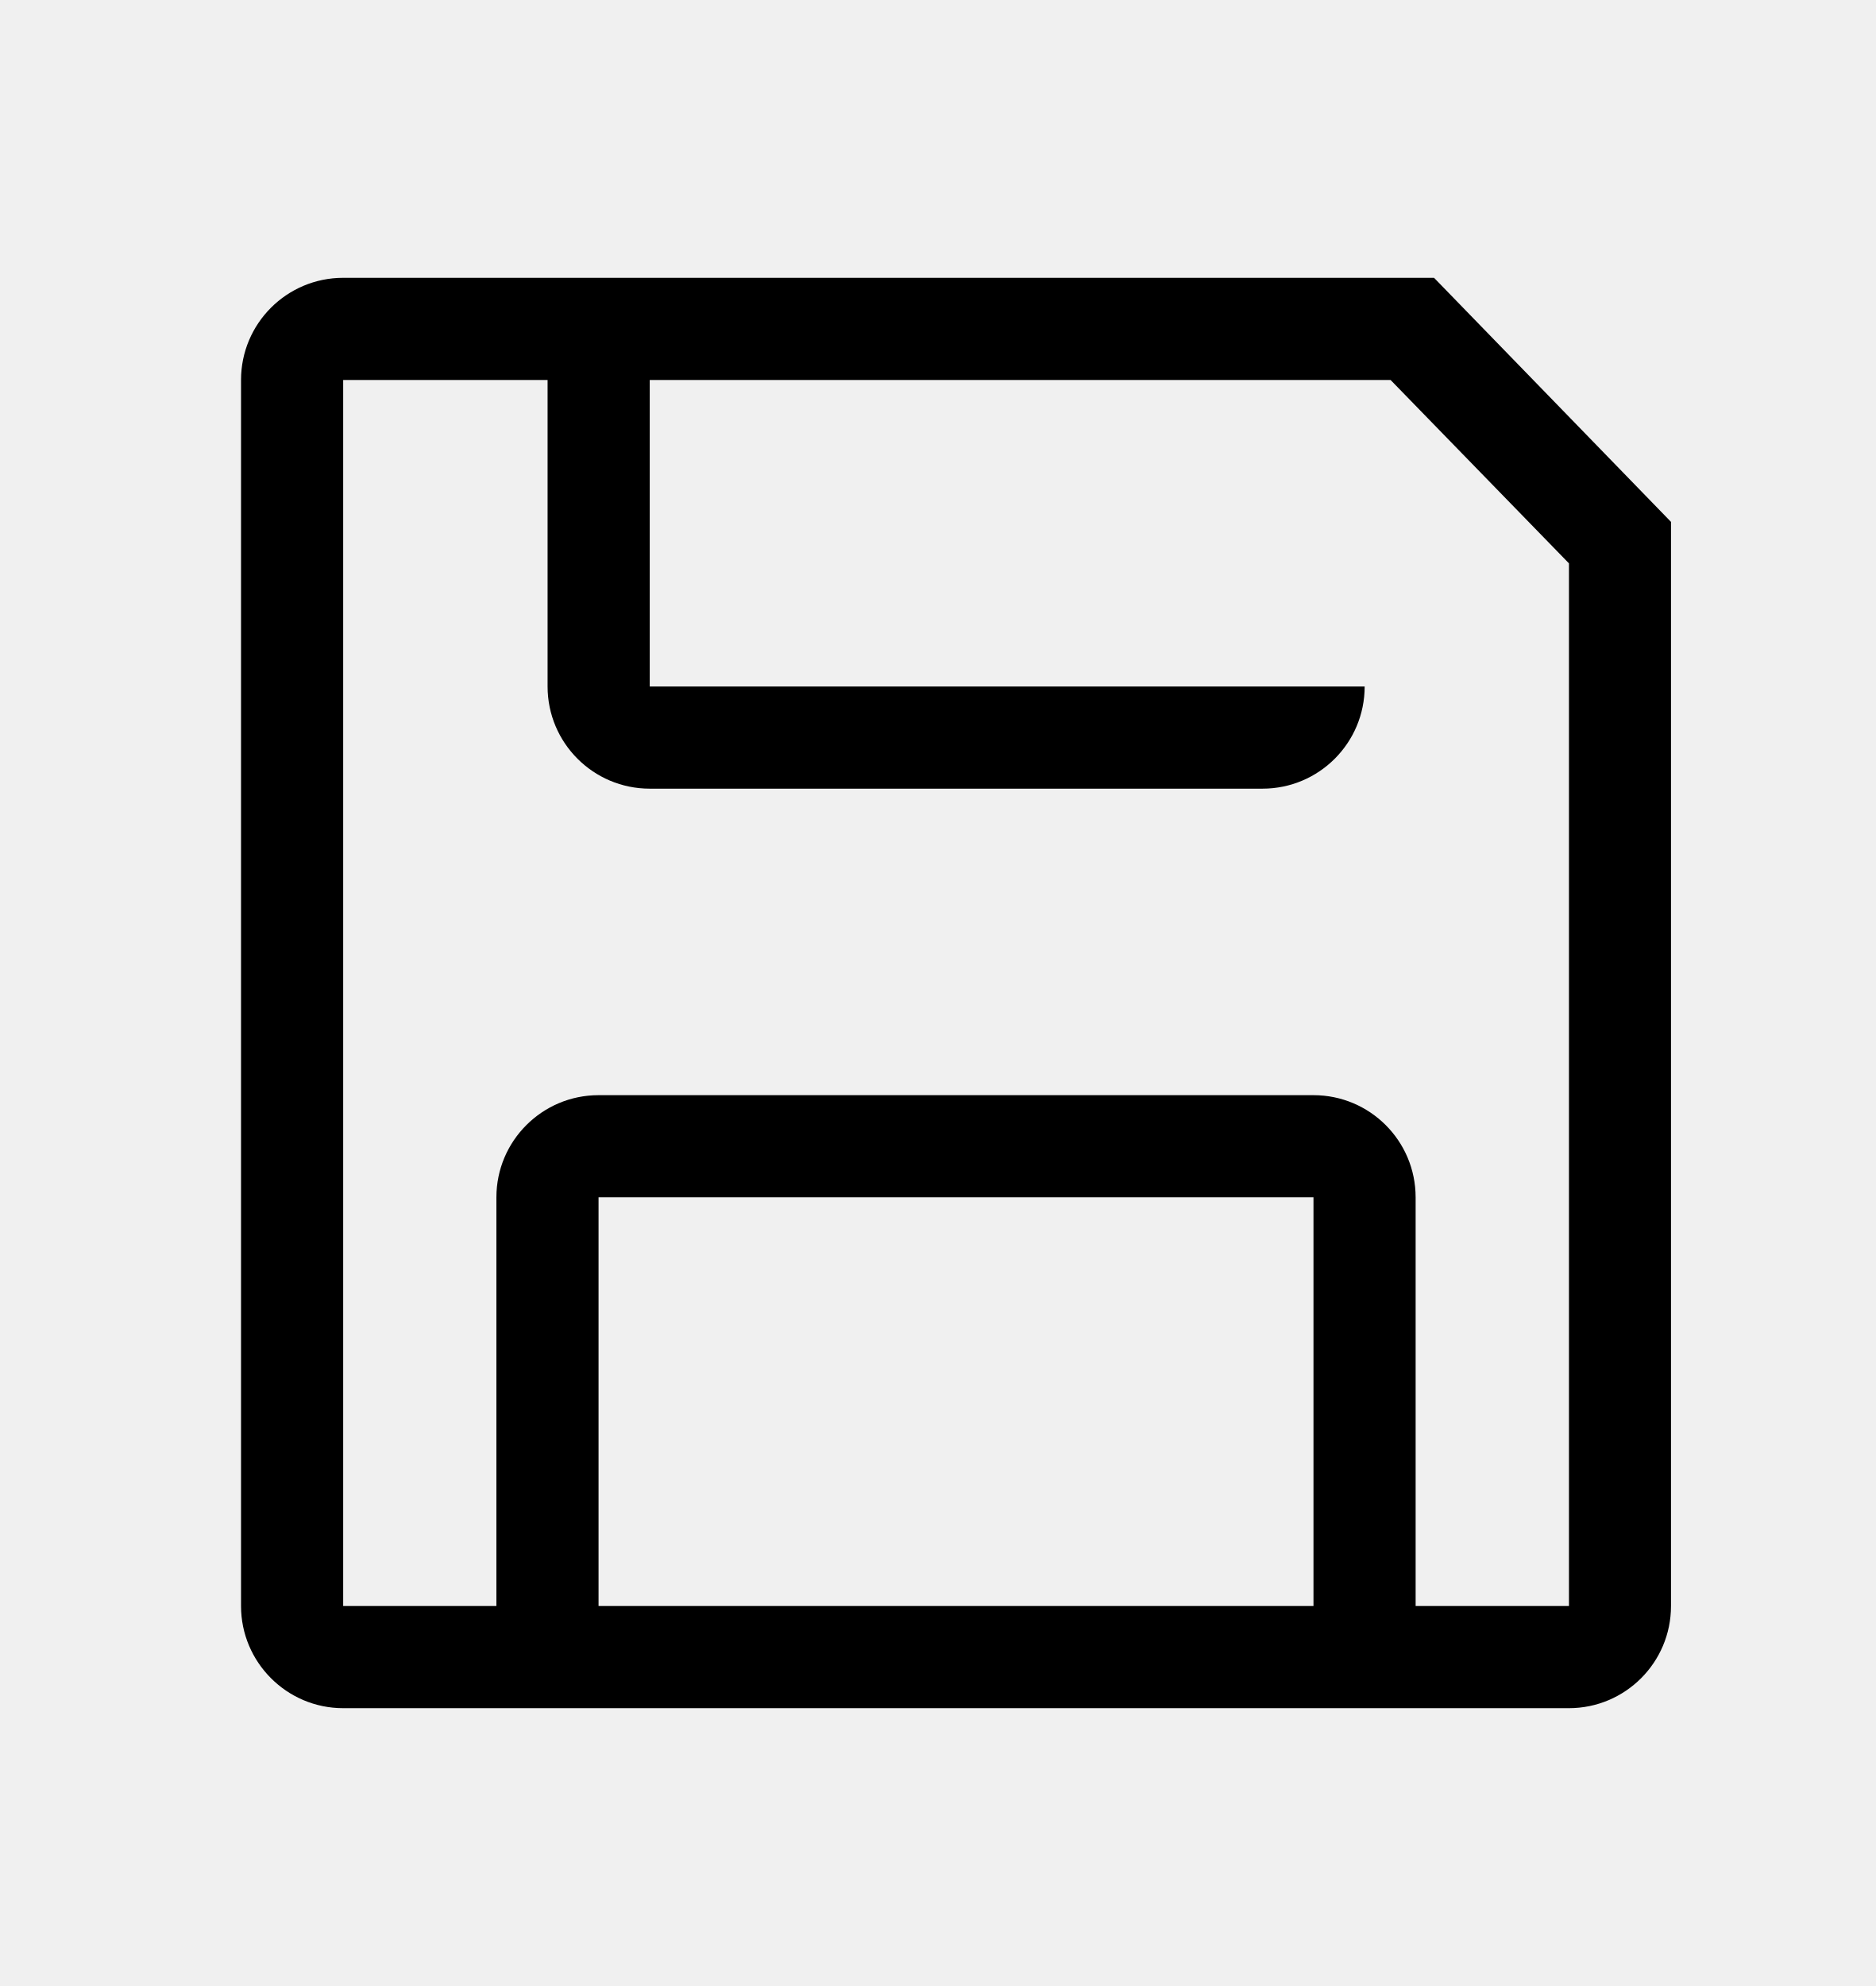
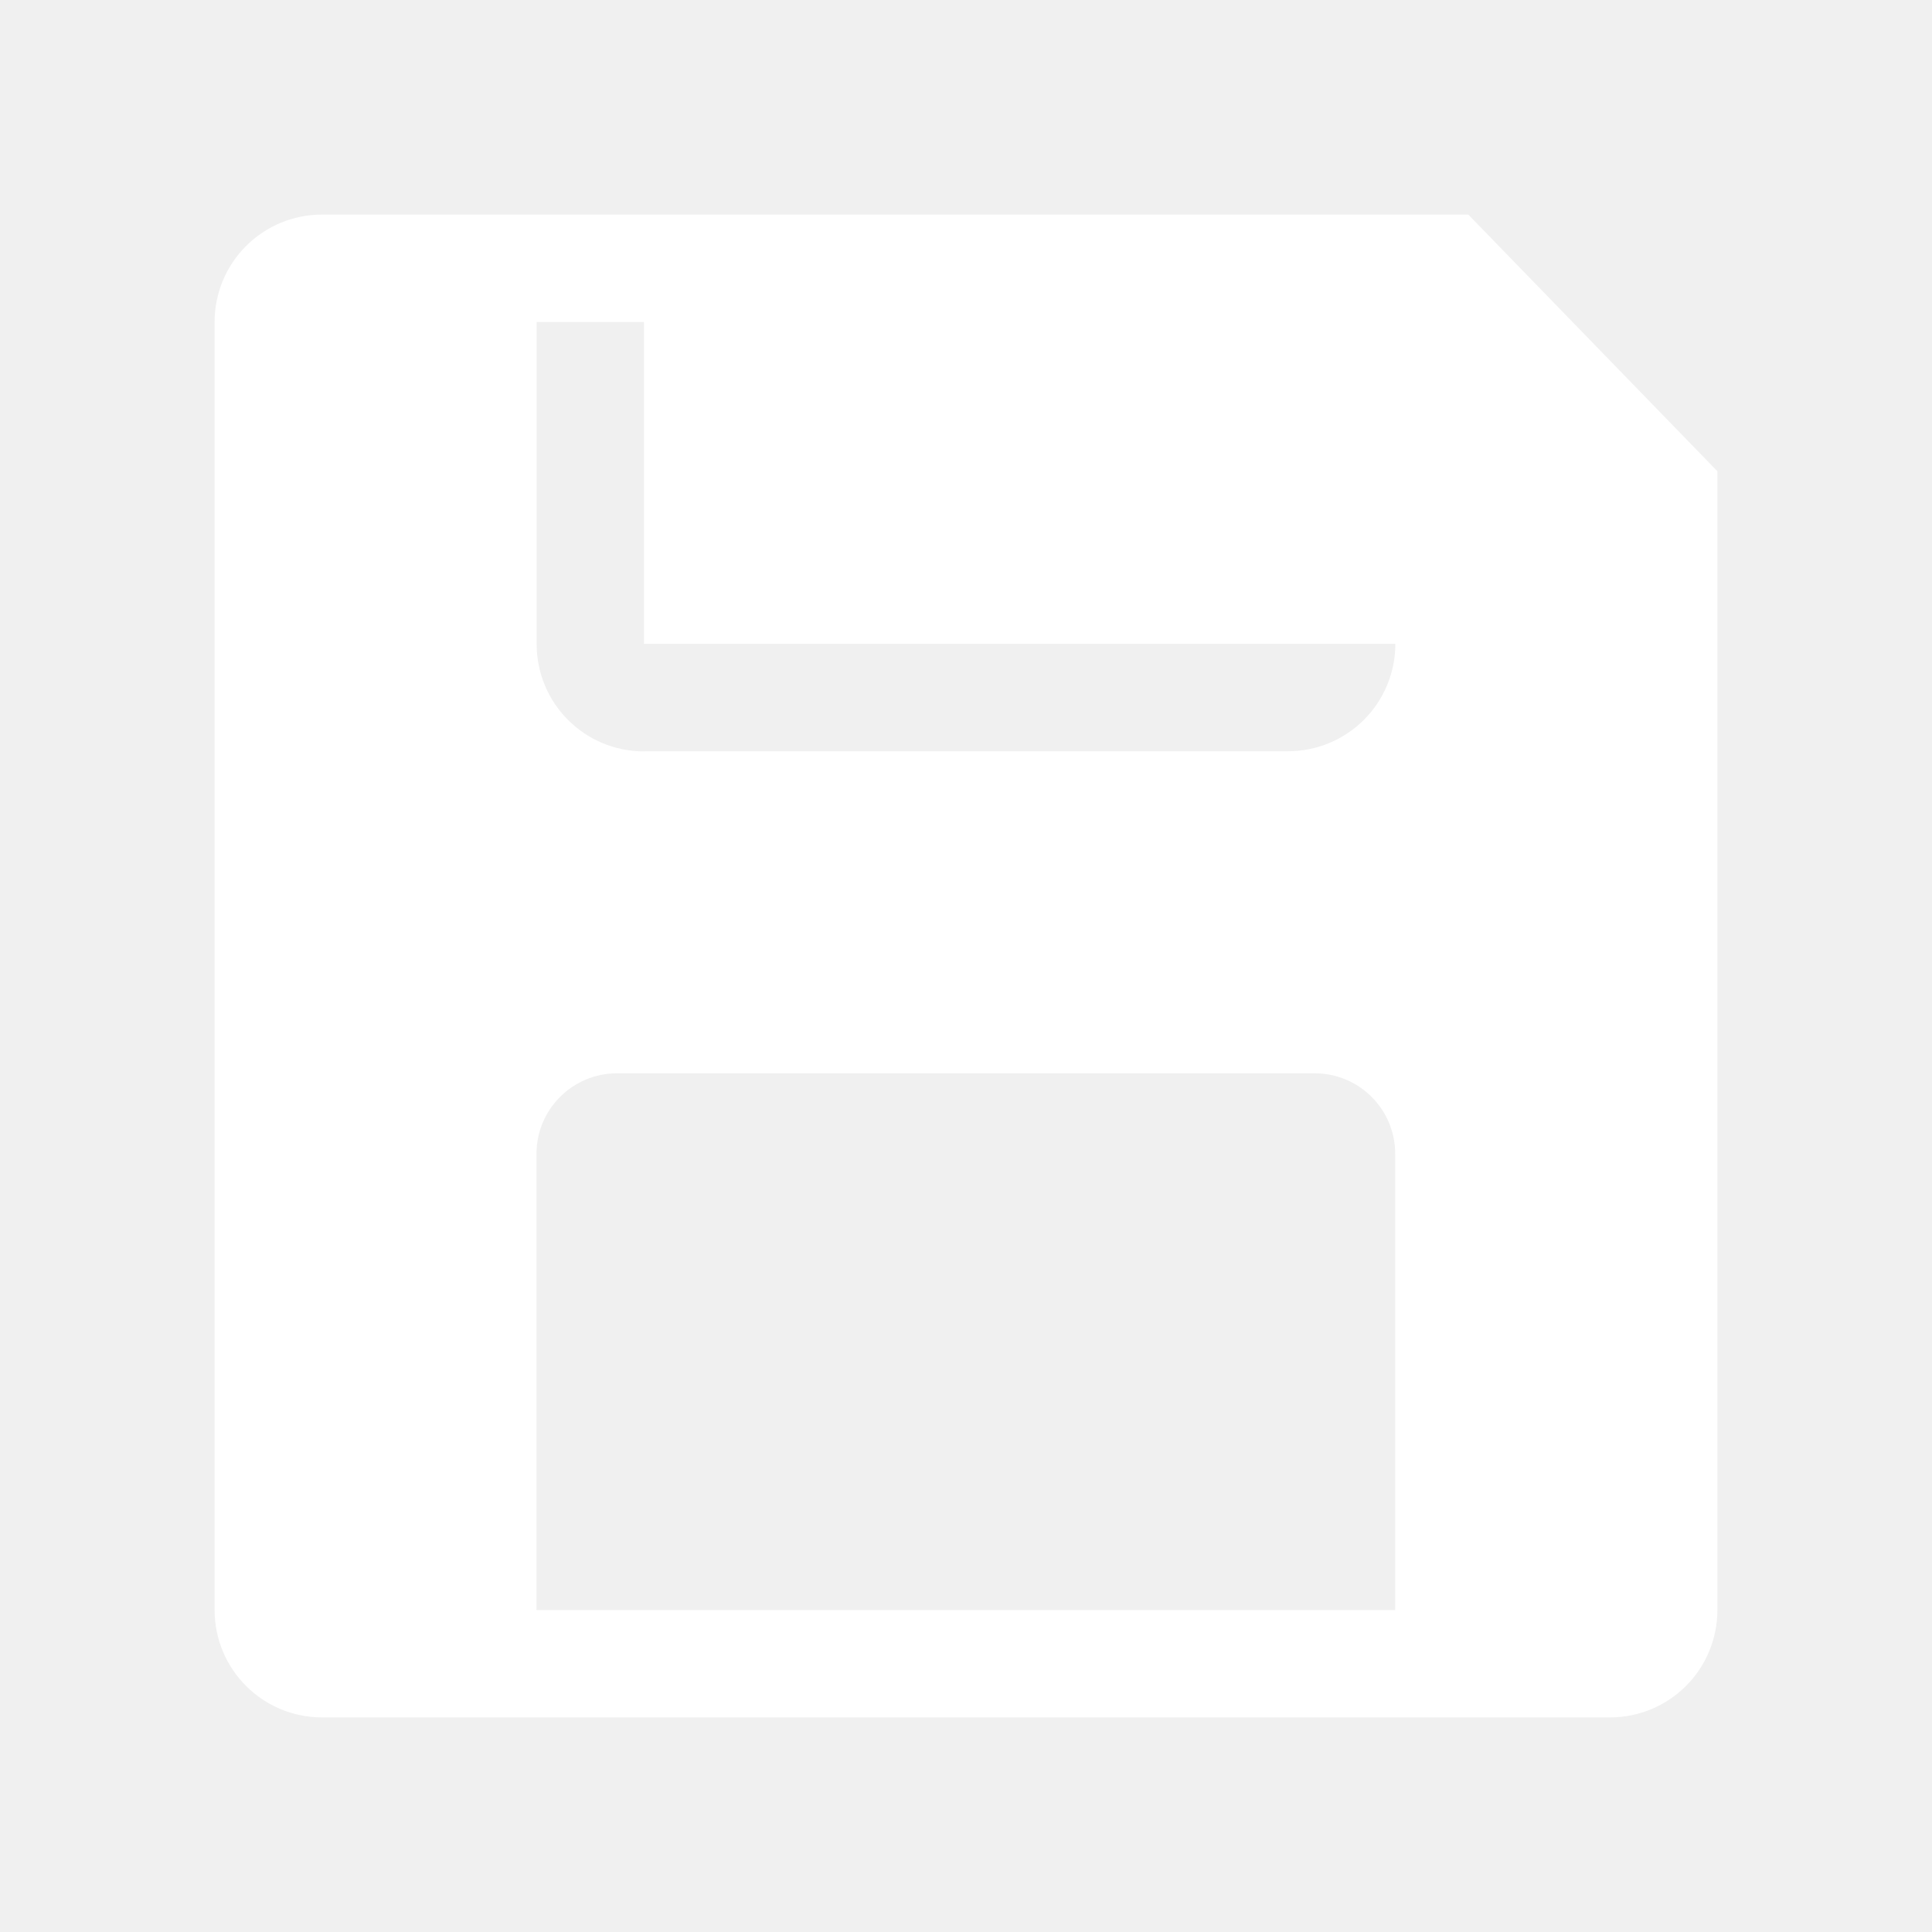
- <svg xmlns="http://www.w3.org/2000/svg" width="17" height="18" viewBox="0 0 17 18" fill="none">
-   <path fill-rule="evenodd" clip-rule="evenodd" d="M13 2.518H3.111a.926.926 0 0 0-.926.926v11.112c0 .51.415.926.926.926h11.111a.926.926 0 0 0 .926-.926V4.73L13 2.518zm-1.093 12.038H5.426v-3.704h6.481v3.704zm.926 0h1.39v-9.45l-1.617-1.662H5.89v2.778h6.481a.926.926 0 0 1-.926.926H5.89a.926.926 0 0 1-.926-.926V3.444H3.111v11.112H4.5v-3.704c0-.511.415-.926.926-.926h6.481c.512 0 .926.415.926.926v3.704z" fill="#000" />
+ <svg xmlns="http://www.w3.org/2000/svg" width="13" height="13" viewBox="0 0 13 13" fill="none">
+   <path fill-rule="evenodd" clip-rule="evenodd" d="M9.88 1.444H2.167a.722.722 0 0 0-.723.723v8.666c0 .4.324.723.723.723h8.666a.722.722 0 0 0 .723-.723V3.171L9.88 1.444zm-.491 9.39H3.61v-3.07c0-.3.243-.542.542-.542h4.694c.3 0 .542.243.542.542v3.07zM4.333 5.055h4.334a.722.722 0 0 0 .722-.723H4.333V2.167h-.722v2.166c0 .4.323.723.722.723z" fill="#fff" />
</svg>
